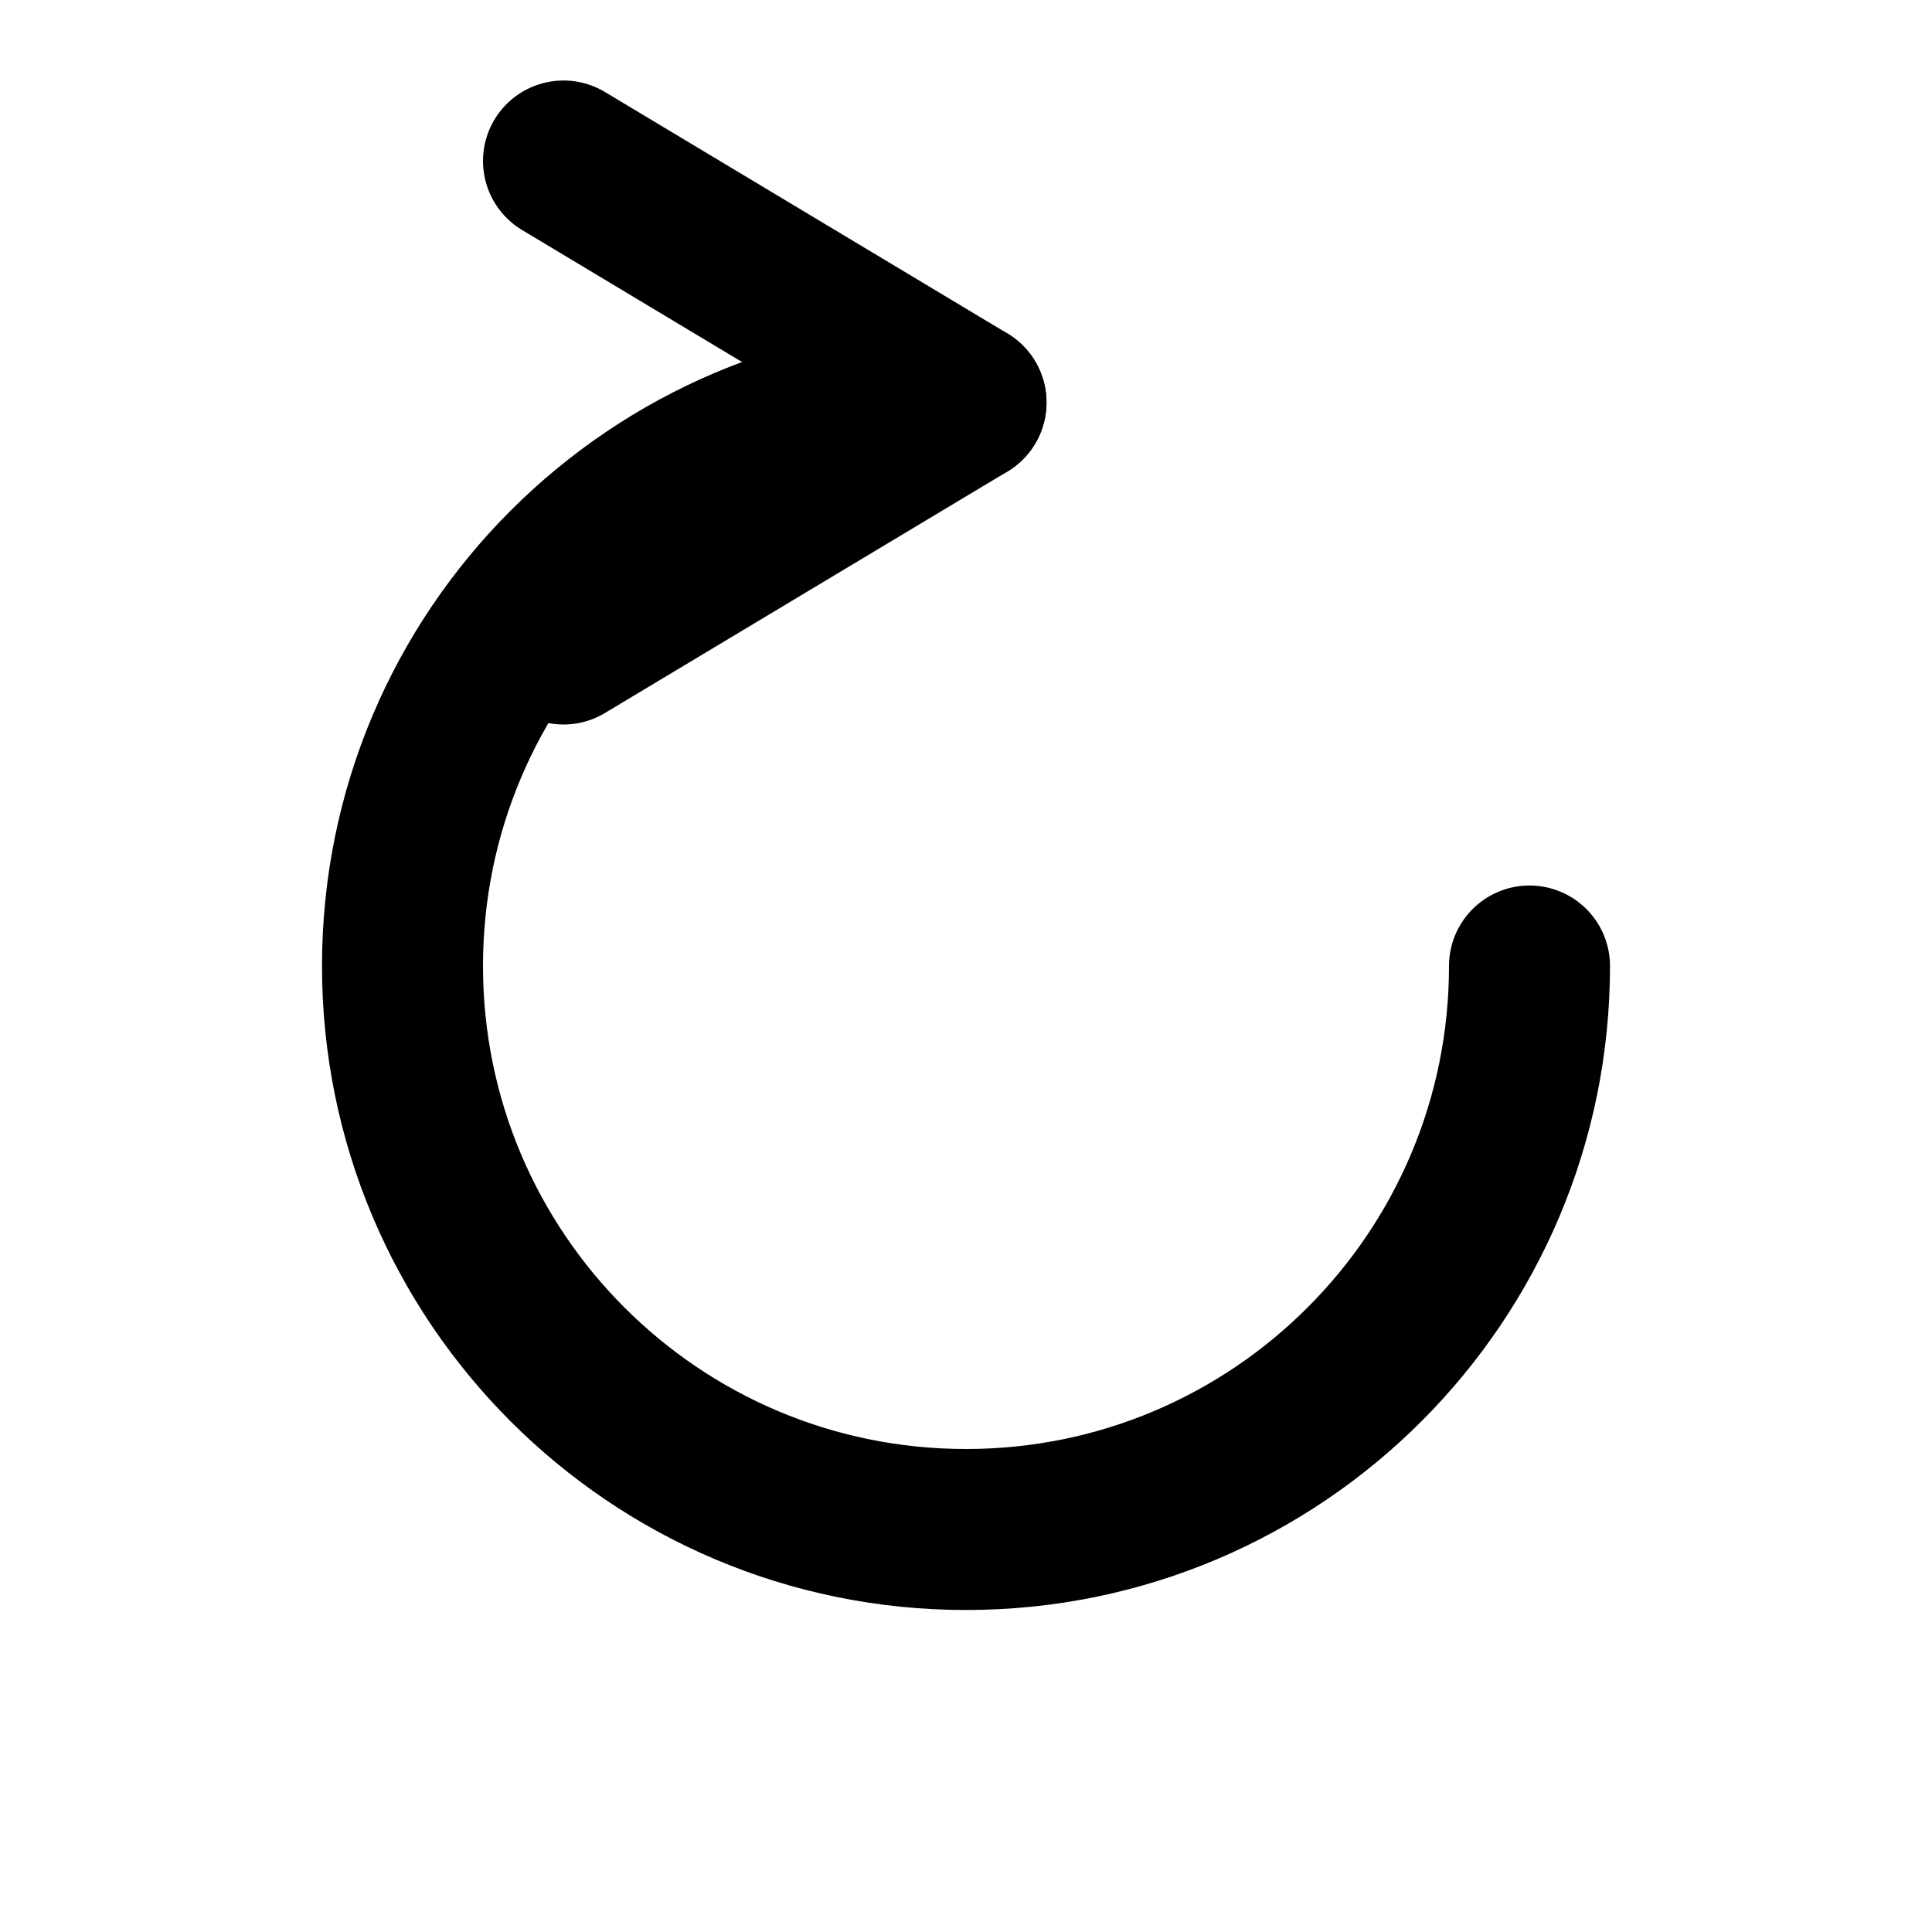
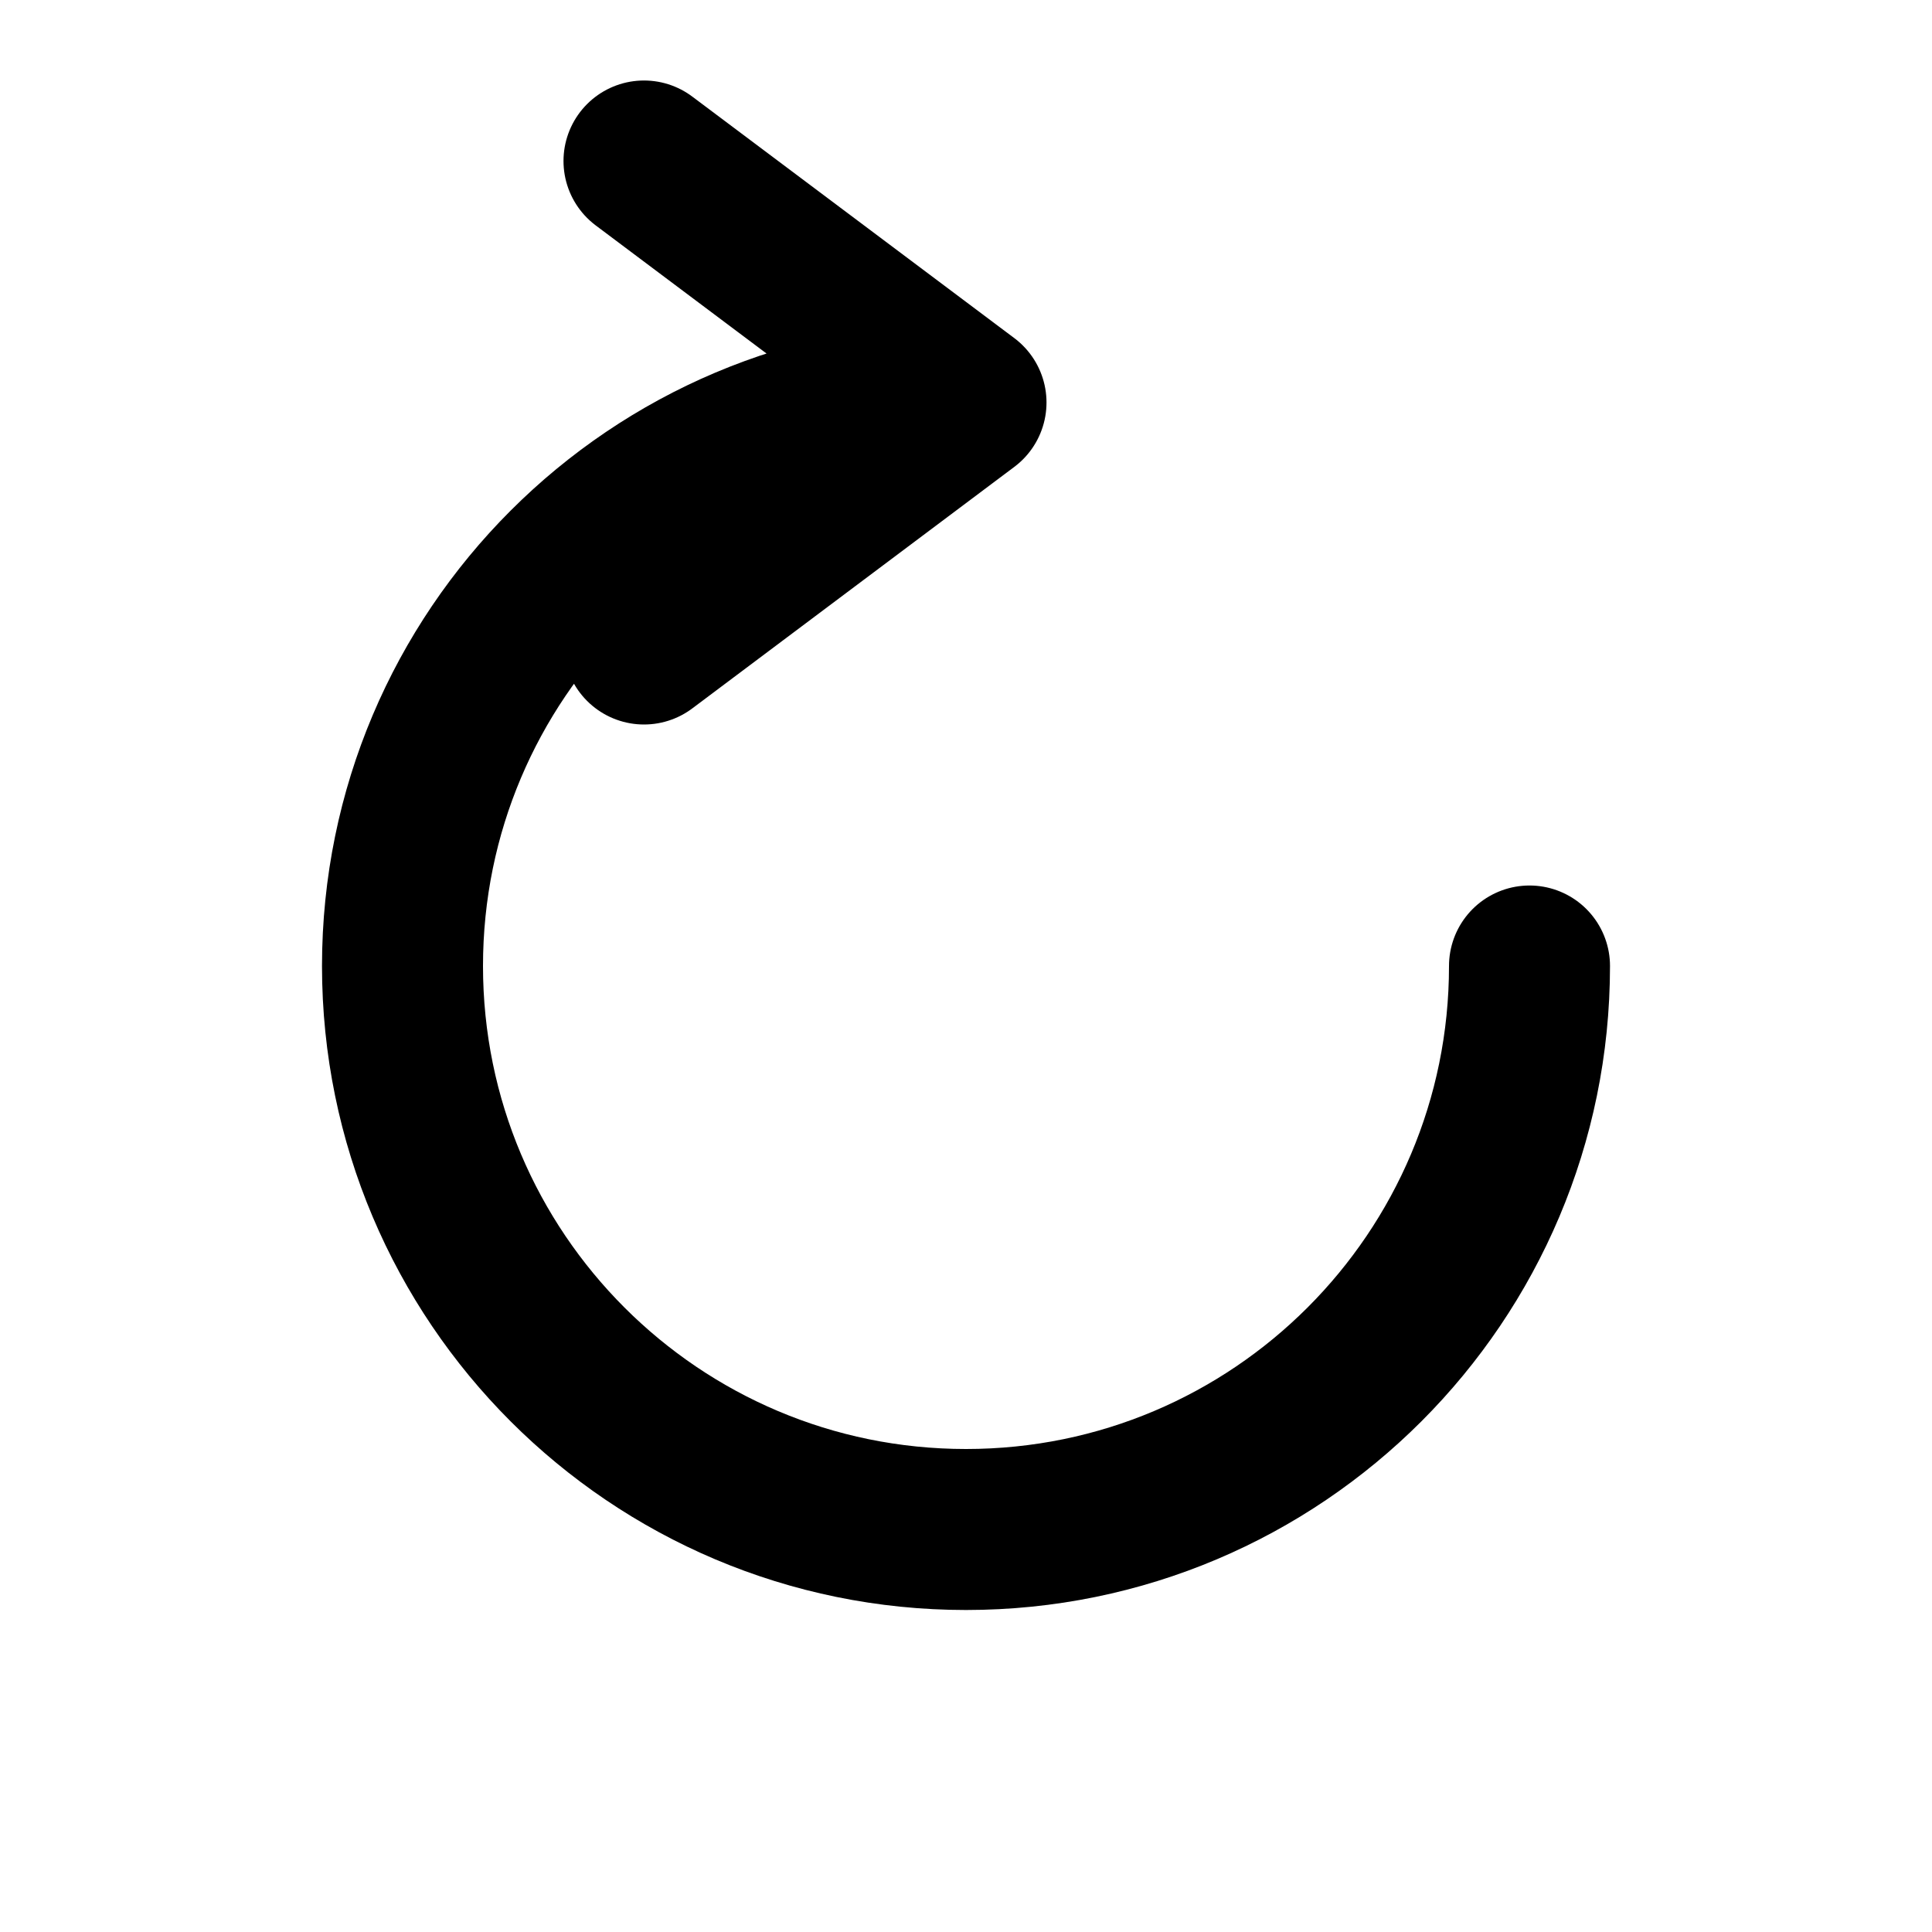
<svg xmlns="http://www.w3.org/2000/svg" viewBox="0 0 24 24">
-   <path d="M19 12 A7 7 0 1 1 12 5" fill="none" stroke="currentColor" stroke-width="2" stroke-linecap="round" stroke-linejoin="round" />
-   <path d="M7 2 L12 5 L7 8" fill="none" stroke="currentColor" stroke-width="2" stroke-linecap="round" stroke-linejoin="round" />
+   <path d="M19 12 A7 7 0 1 1 12 5 M8 2 L12 5 M8 8 L12 5" fill="none" stroke="currentColor" stroke-width="2" stroke-linecap="round" stroke-linejoin="round" />
</svg>
